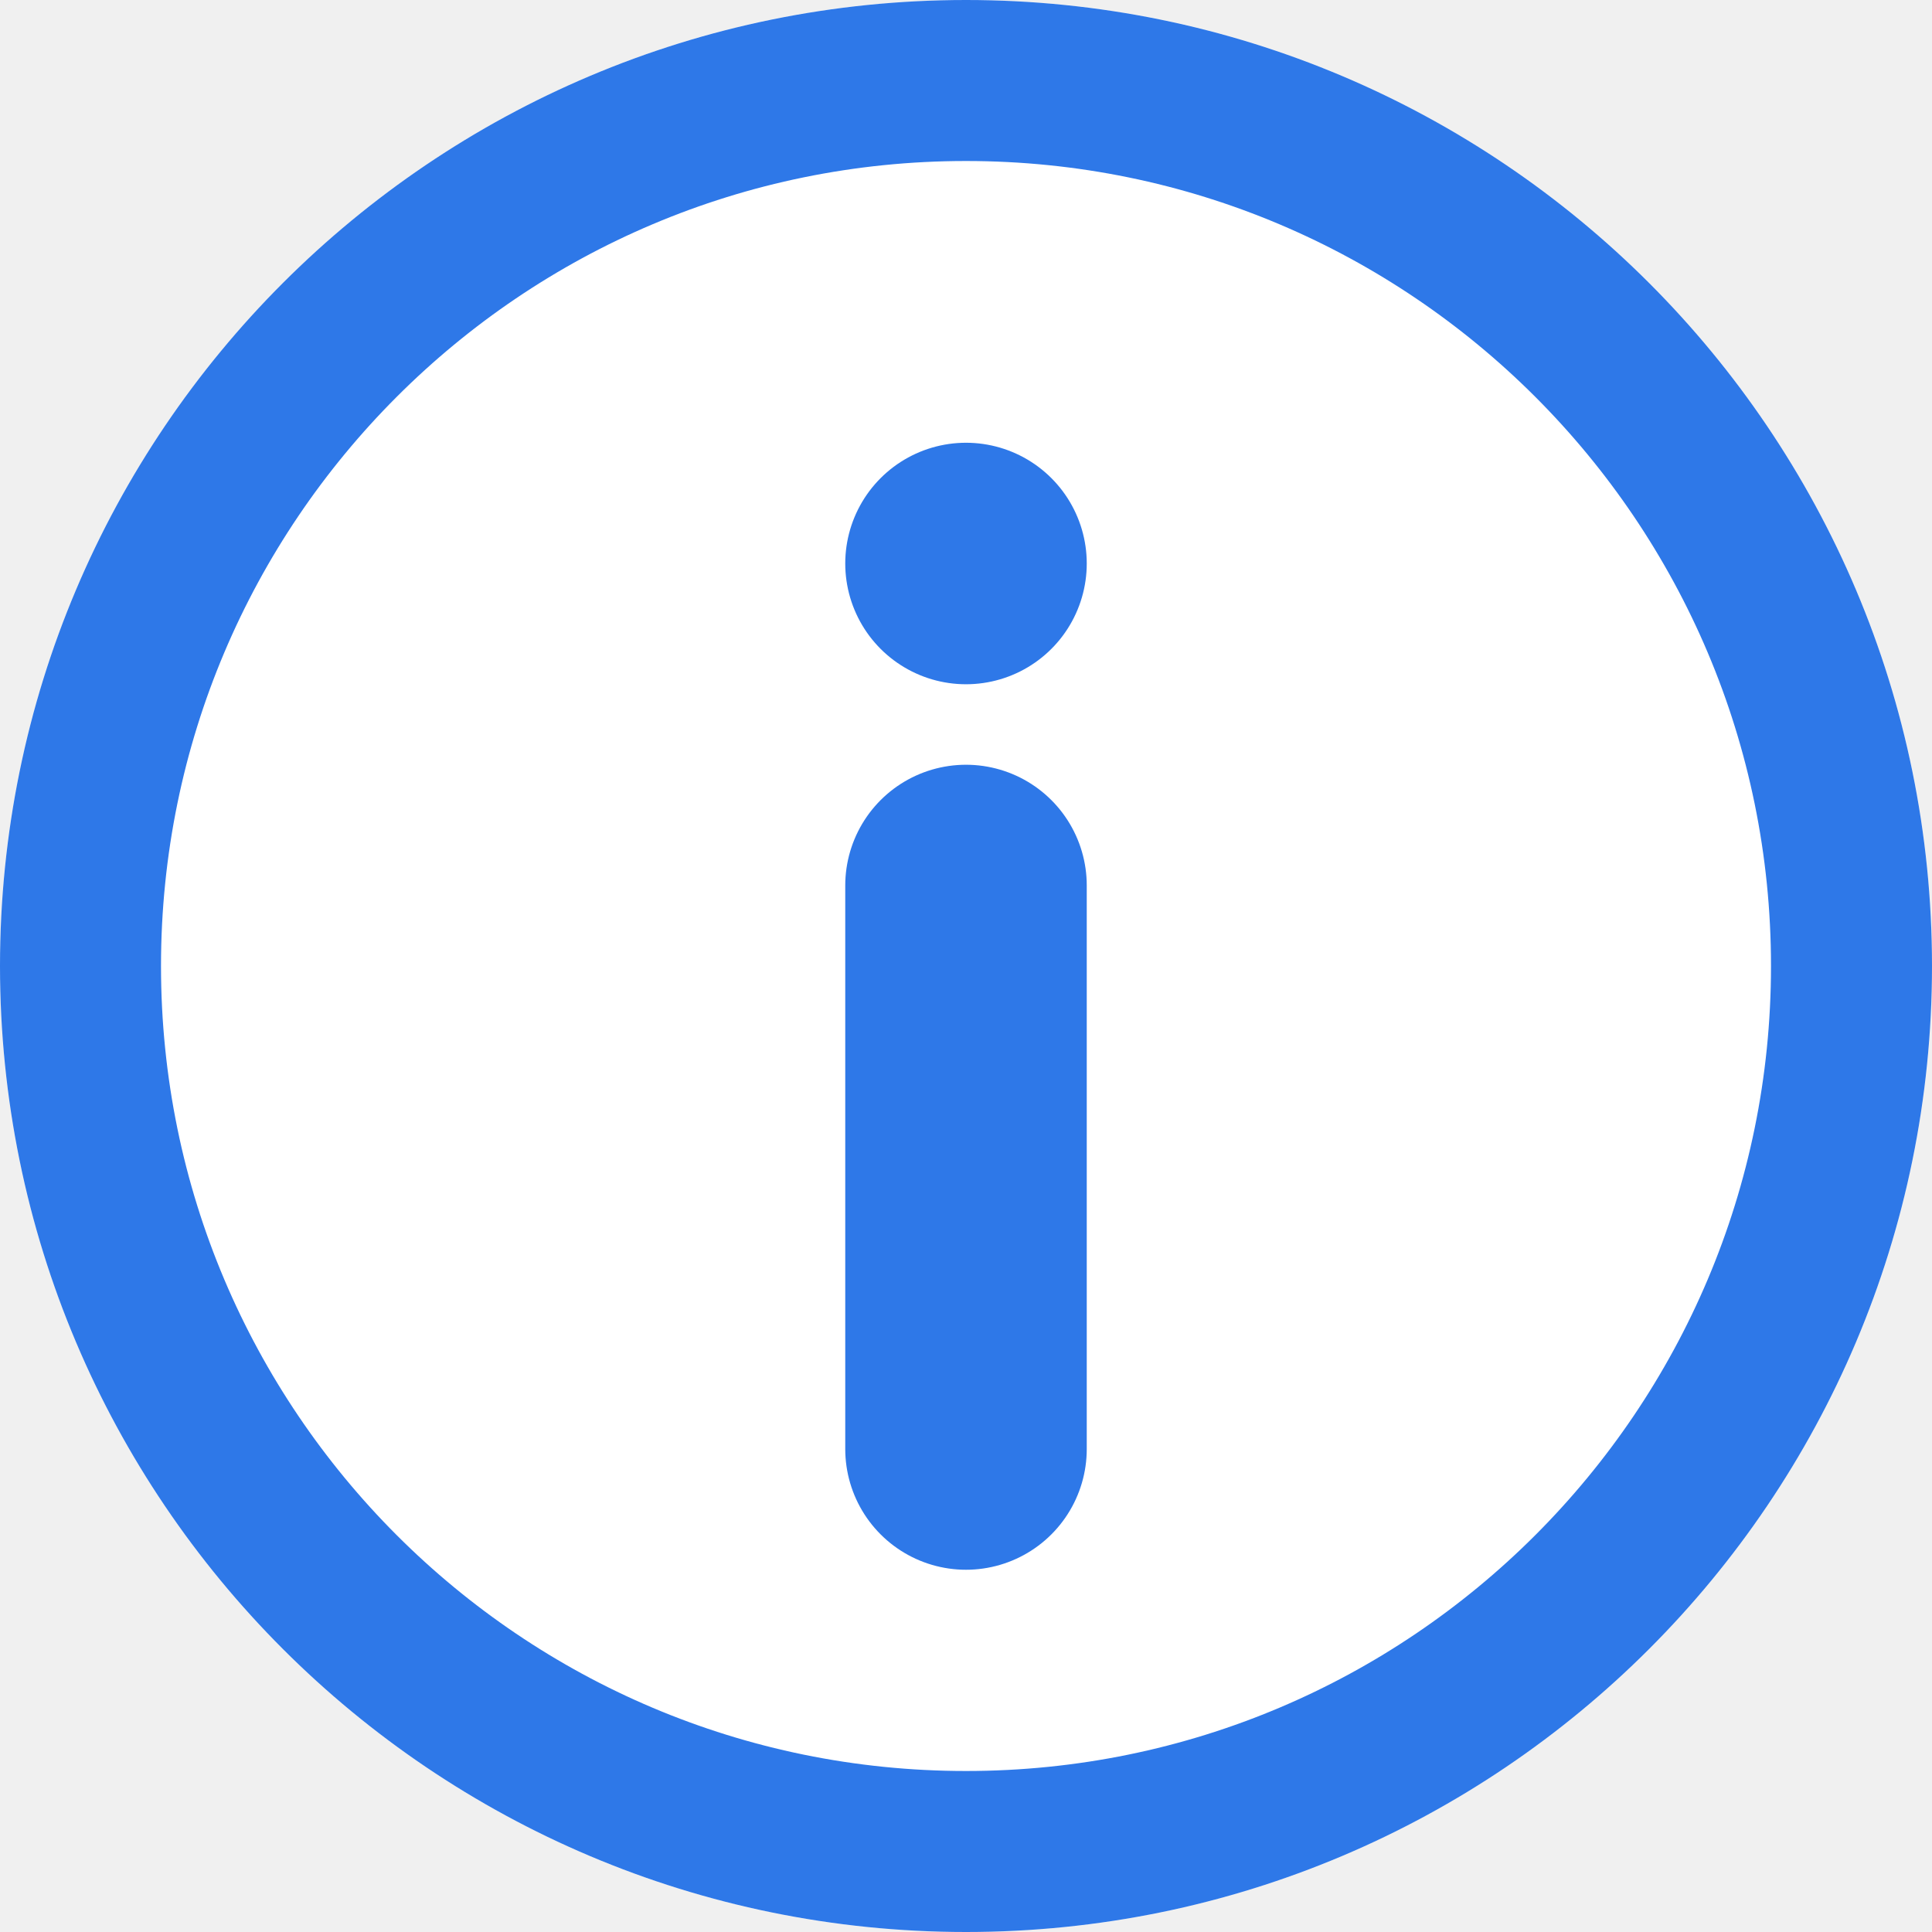
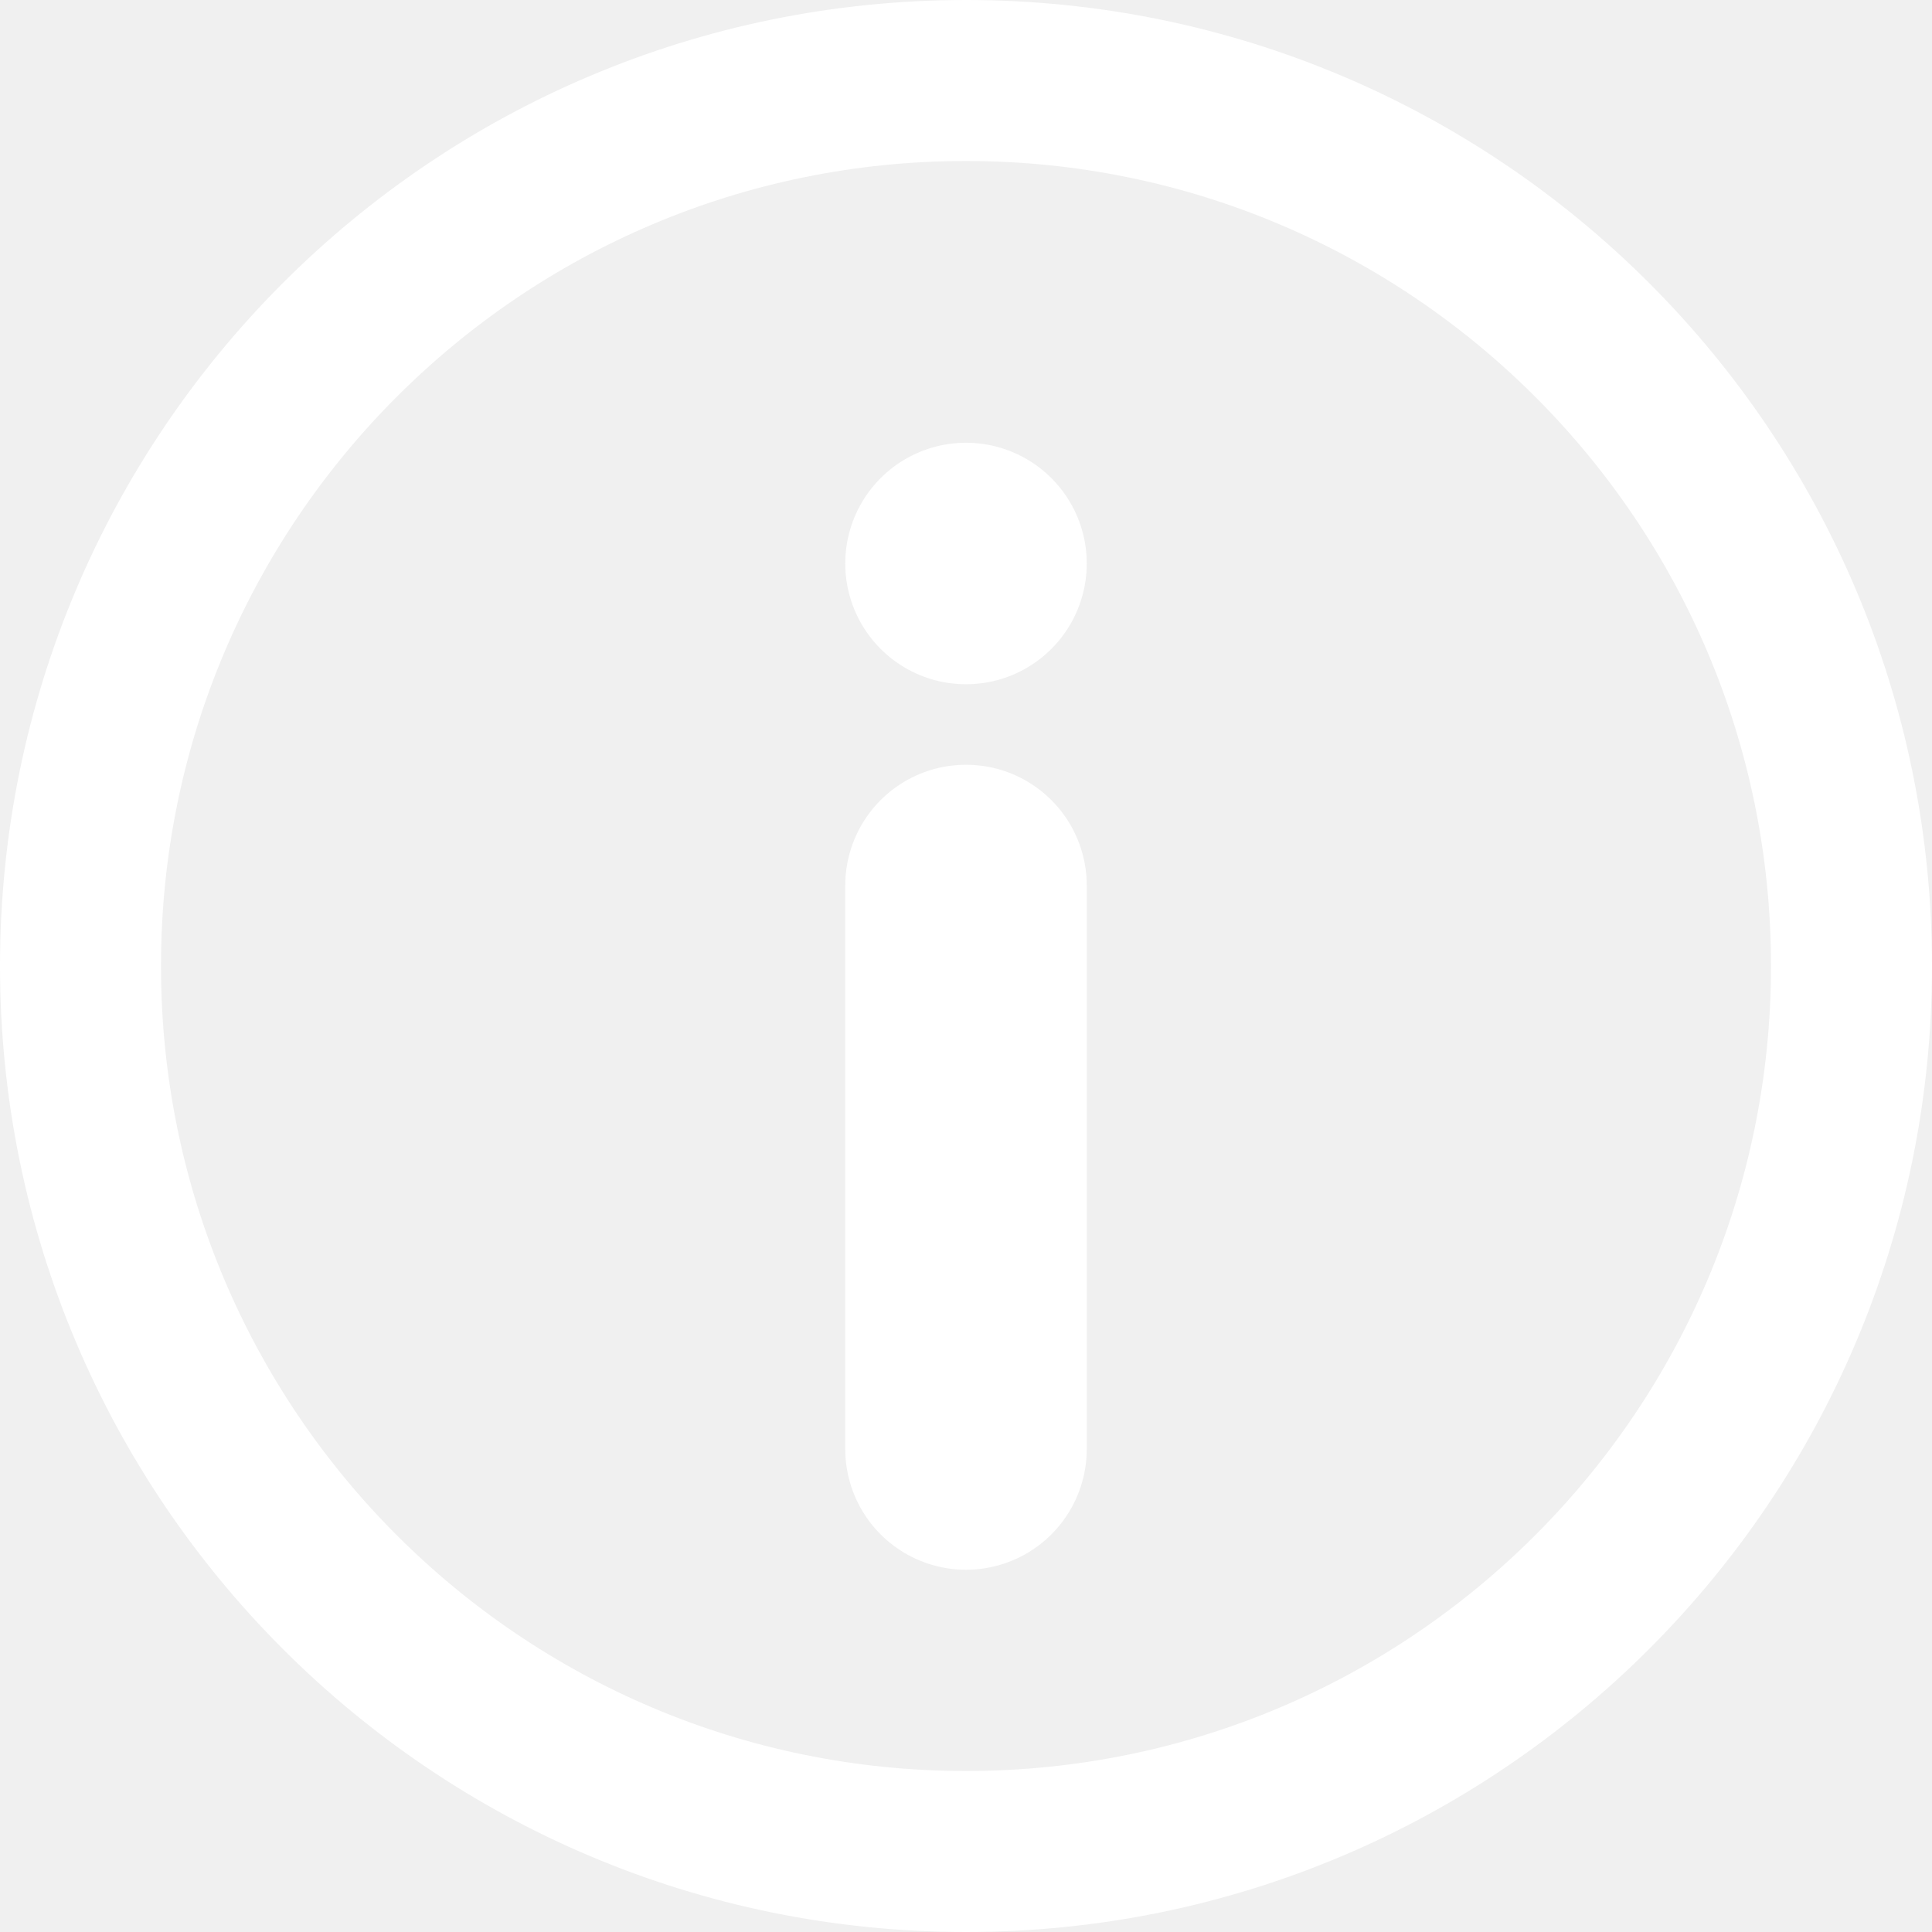
<svg xmlns="http://www.w3.org/2000/svg" width="24" height="24" viewBox="0 0 24 24">
-   <g id="Gruppe_99" data-name="Gruppe 99" transform="translate(463 -438)">
-     <g id="Ellipse_26" data-name="Ellipse 26" transform="translate(-463 438)" fill="#fff" stroke="#2e78e8" stroke-width="2">
+   <g transform="translate(463 -438)">
+     <g transform="translate(-463 438)" fill="none" stroke="#fff" stroke-width="2">
      <circle cx="12" cy="12" r="12" stroke="none" />
      <circle cx="12" cy="12" r="11" fill="none" />
    </g>
-     <g id="Gruppe_98" data-name="Gruppe 98" transform="translate(135.946 -130.5)">
-       <line id="Linie_10" data-name="Linie 10" y2="7" transform="translate(-586.946 579.5)" fill="none" stroke="#2e78e8" stroke-linecap="round" stroke-width="3" />
-       <line id="Linie_11" data-name="Linie 11" transform="translate(-586.946 575.5)" fill="none" stroke="#2e78e8" stroke-linecap="round" stroke-width="3" />
+     <g transform="translate(135.946 -130.5)">
+       <line y2="7" transform="translate(-586.946 579.5)" fill="none" stroke="#fff" stroke-linecap="round" stroke-width="3" />
+       <line transform="translate(-586.946 575.5)" fill="none" stroke="#fff" stroke-linecap="round" stroke-width="3" />
    </g>
  </g>
</svg>
